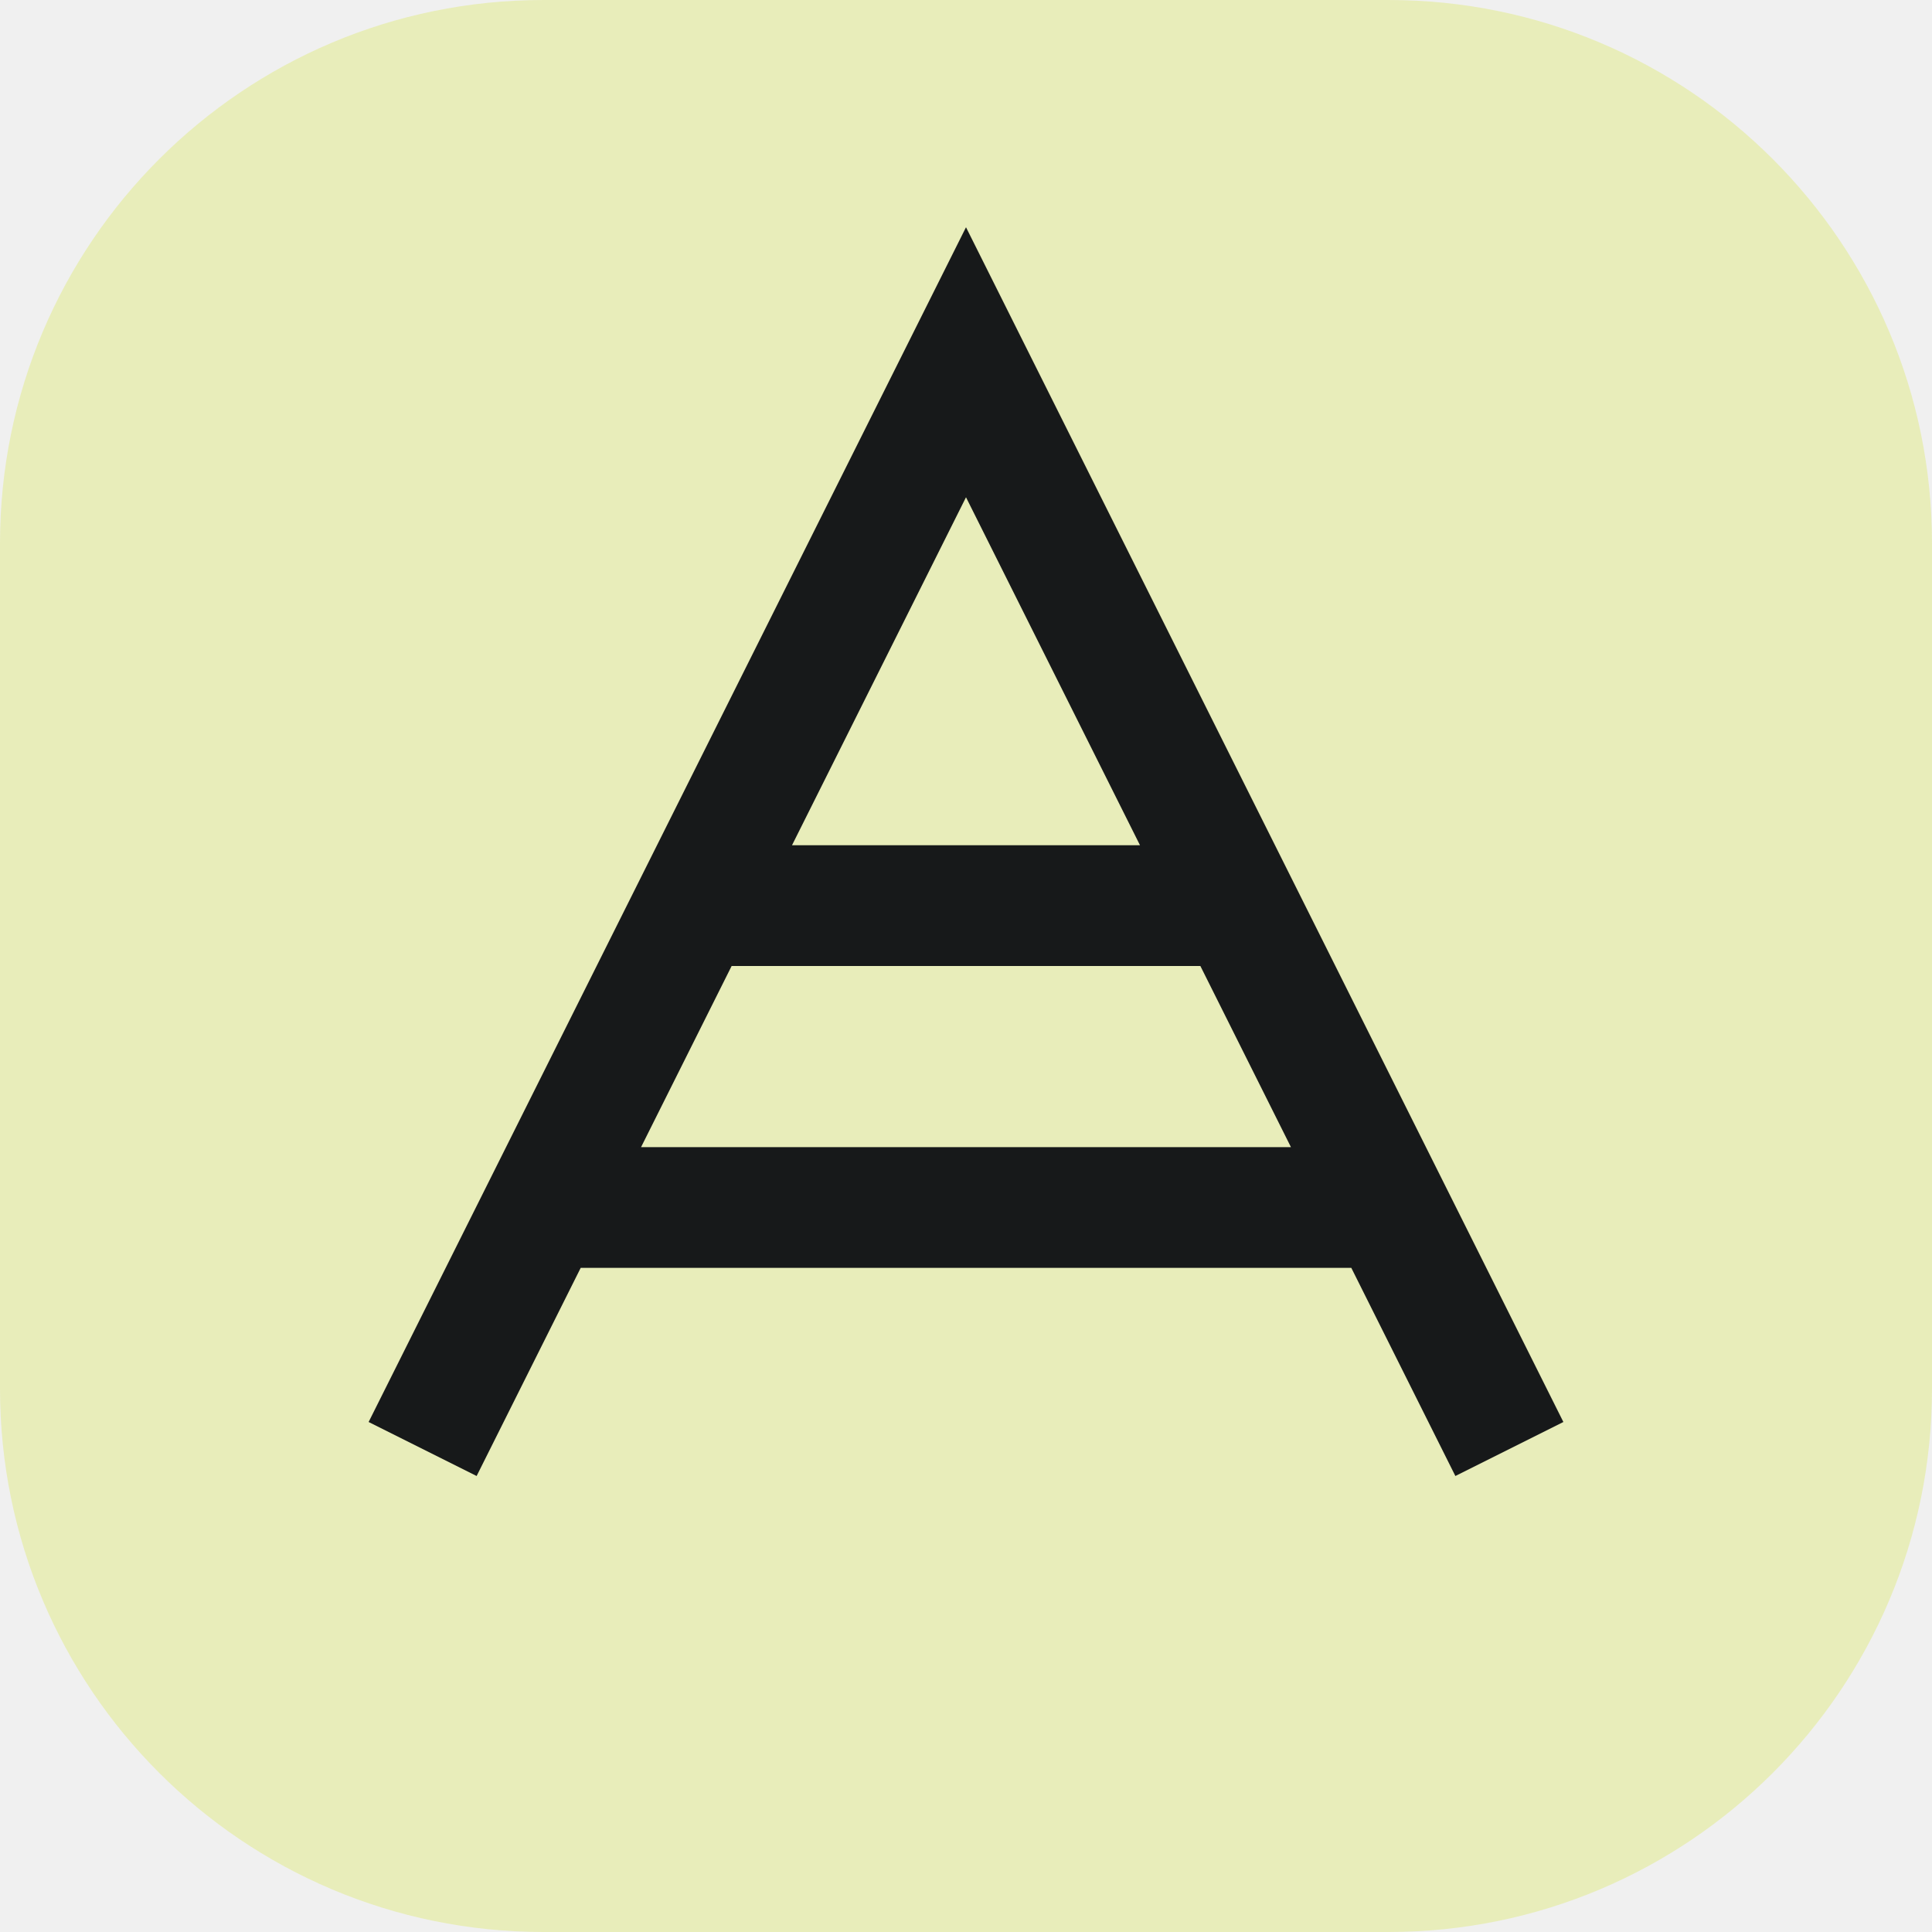
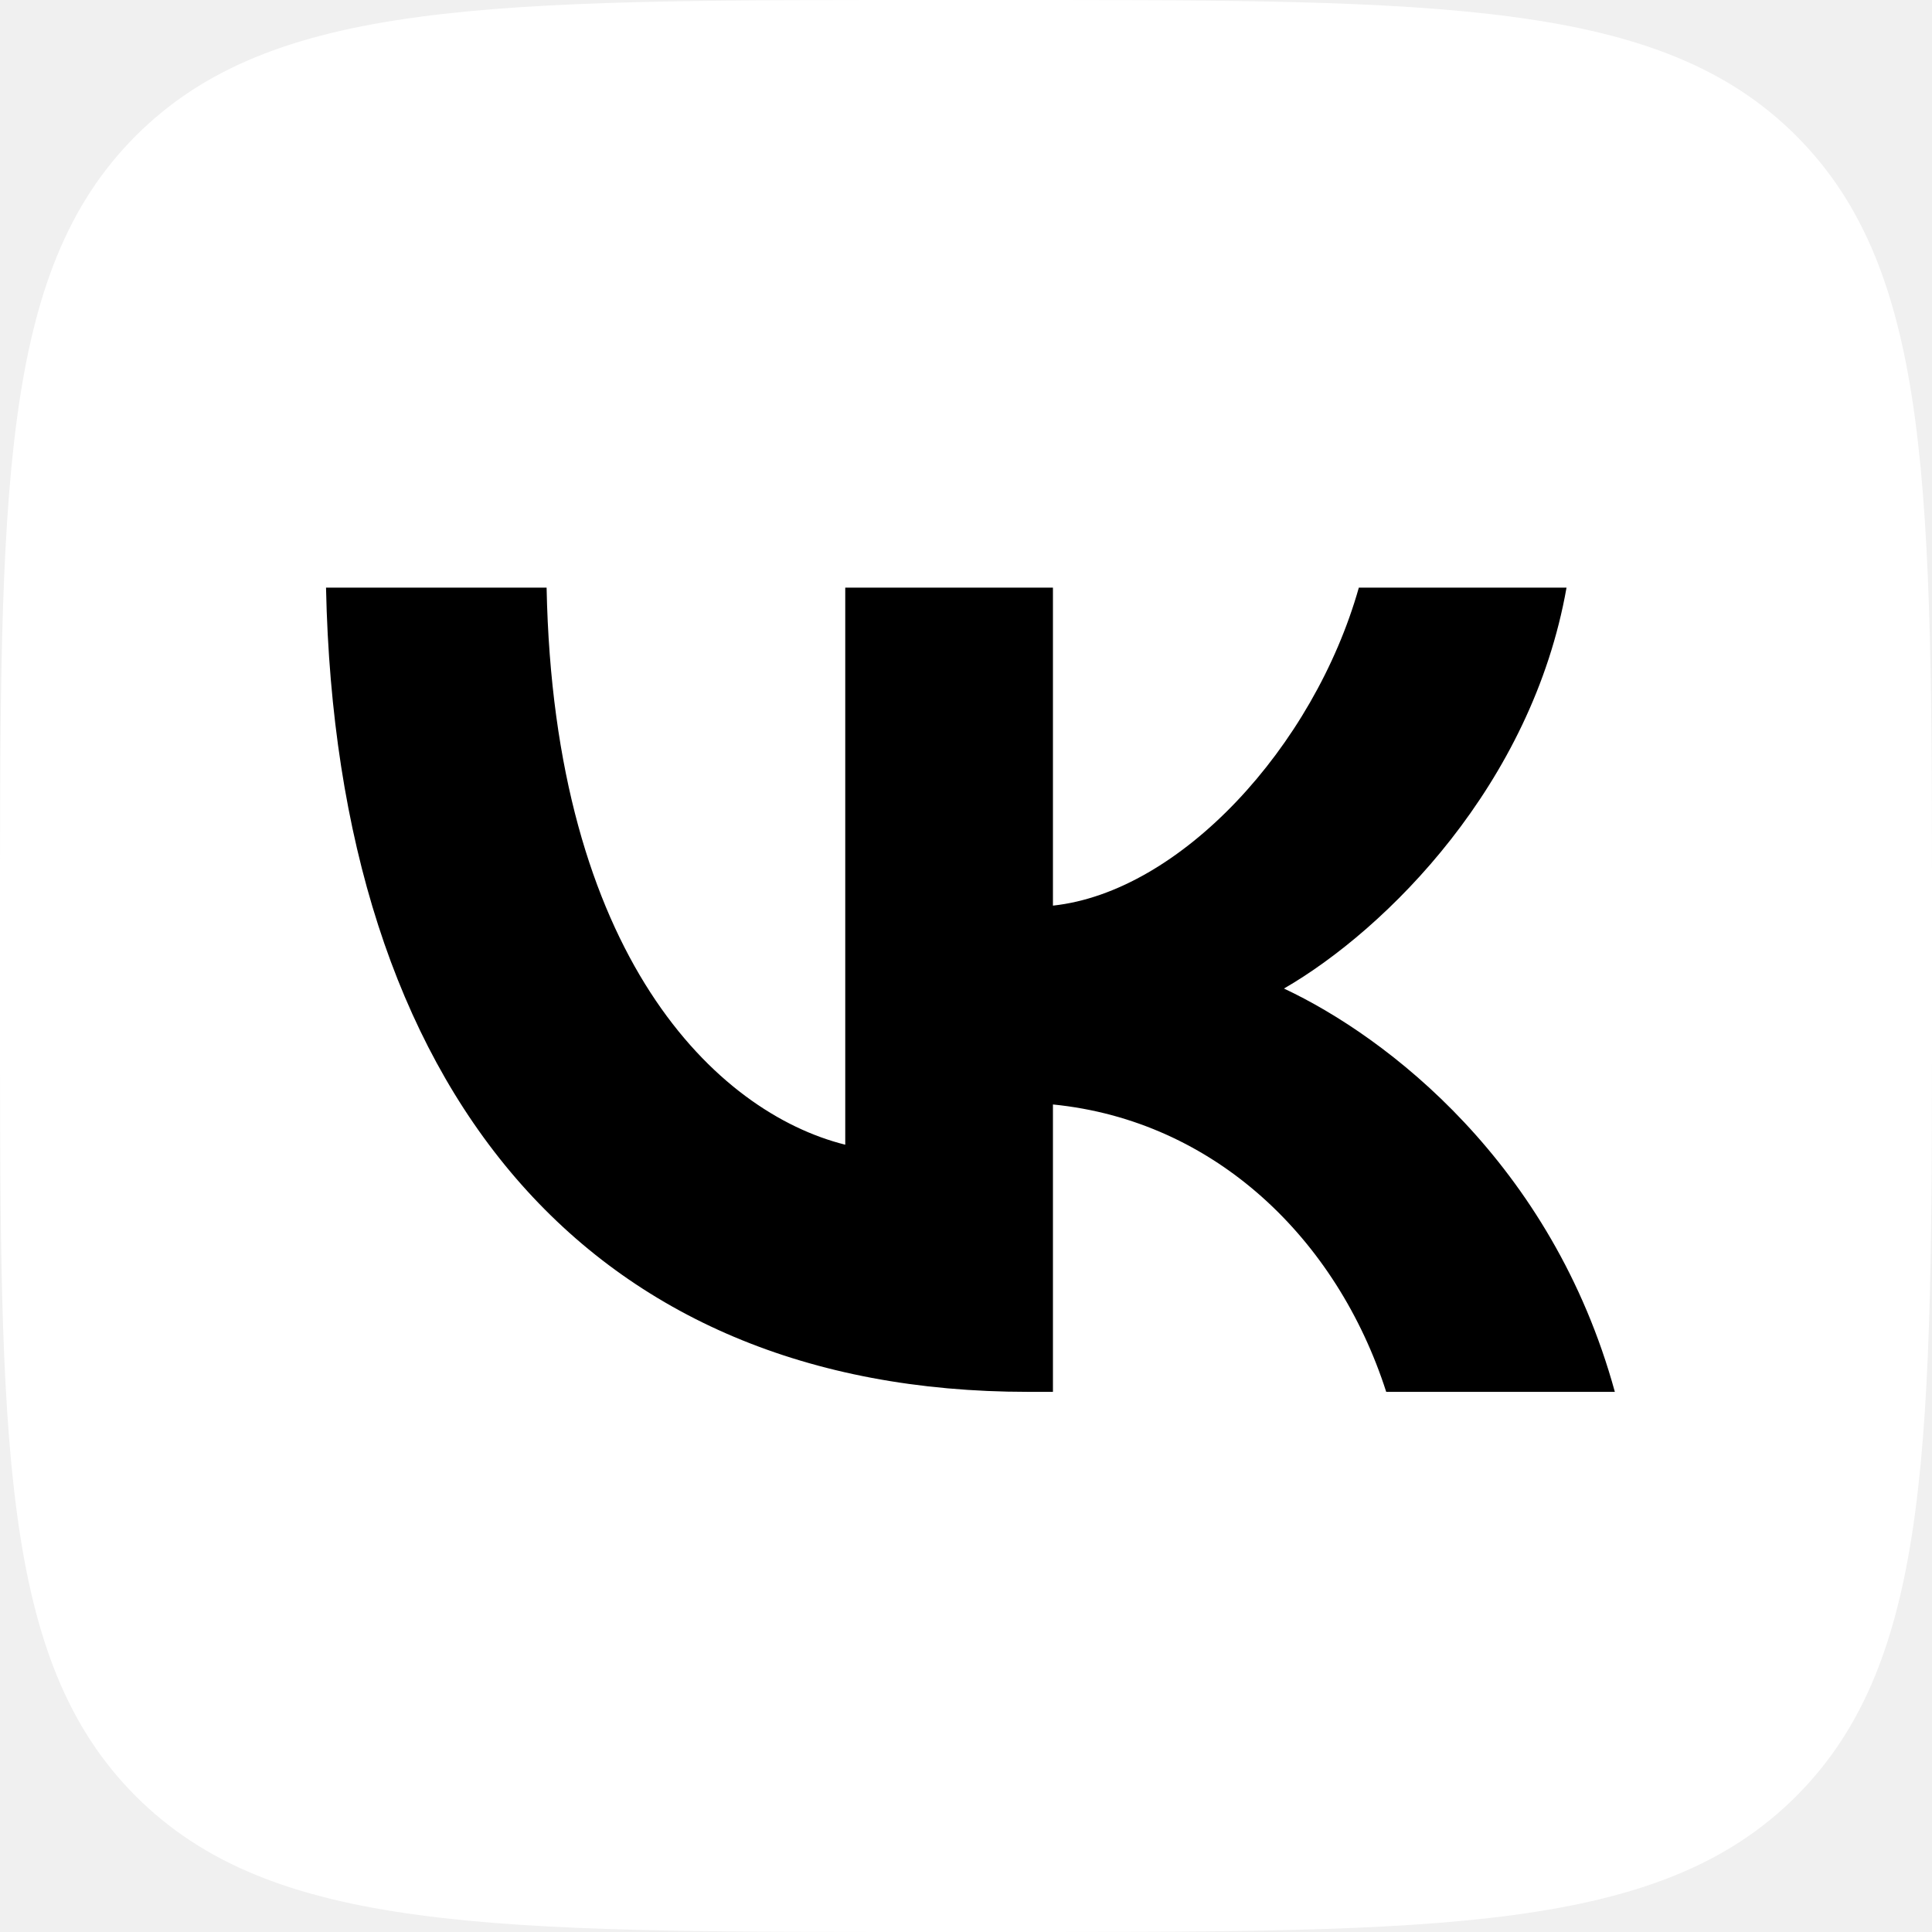
- <svg xmlns="http://www.w3.org/2000/svg" viewBox="0 0 64 64">
-   <rect width="64" height="64" rx="18" fill="#e8edba" />
-   <path d="M14 48 32 12l18 36M23 30h18M18 40h28" fill="none" stroke="#17191a" stroke-width="4" />
+ <svg xmlns="http://www.w3.org/2000/svg" viewBox="0.5 0 100 100">
+   <path d="M7.529 7.029C0.5 14.059 0.5 25.373 0.5 48V52C0.5 74.627 0.5 85.941 7.529 92.971C14.559 100 25.873 100 48.5 100H52.5C75.127 100 86.441 100 93.471 92.971C100.5 85.941 100.5 74.627 100.5 52V48C100.5 25.373 100.5 14.059 93.471 7.029C86.441 0 75.127 0 52.5 0H48.5C25.873 0 14.559 0 7.529 7.029Z" fill="#000" transform="translate(50.5 50) scale(0.88) translate(-50.5 -50)" />
+   <path fill-rule="evenodd" d="M7.529 7.029C0.5 14.059 0.5 25.373 0.5 48V52C0.5 74.627 0.5 85.941 7.529 92.971C14.559 100 25.873 100 48.5 100H52.5C75.127 100 86.441 100 93.471 92.971C100.5 85.941 100.5 74.627 100.5 52V48C100.5 25.373 100.5 14.059 93.471 7.029C86.441 0 75.127 0 52.5 0H48.5C25.873 0 14.559 0 7.529 7.029ZM17.375 30.417C17.917 56.417 30.917 72.042 53.708 72.042H55V57.167C63.375 58 69.708 64.125 72.25 72.042H84.084C80.834 60.209 72.291 53.667 66.958 51.167C72.291 48.084 79.791 40.584 81.583 30.417H70.833C68.499 38.667 61.584 46.167 55 46.875V30.417H44.25V59.25C37.583 57.584 29.167 49.5 28.792 30.417H17.375Z" fill="#fff" />
</svg>
